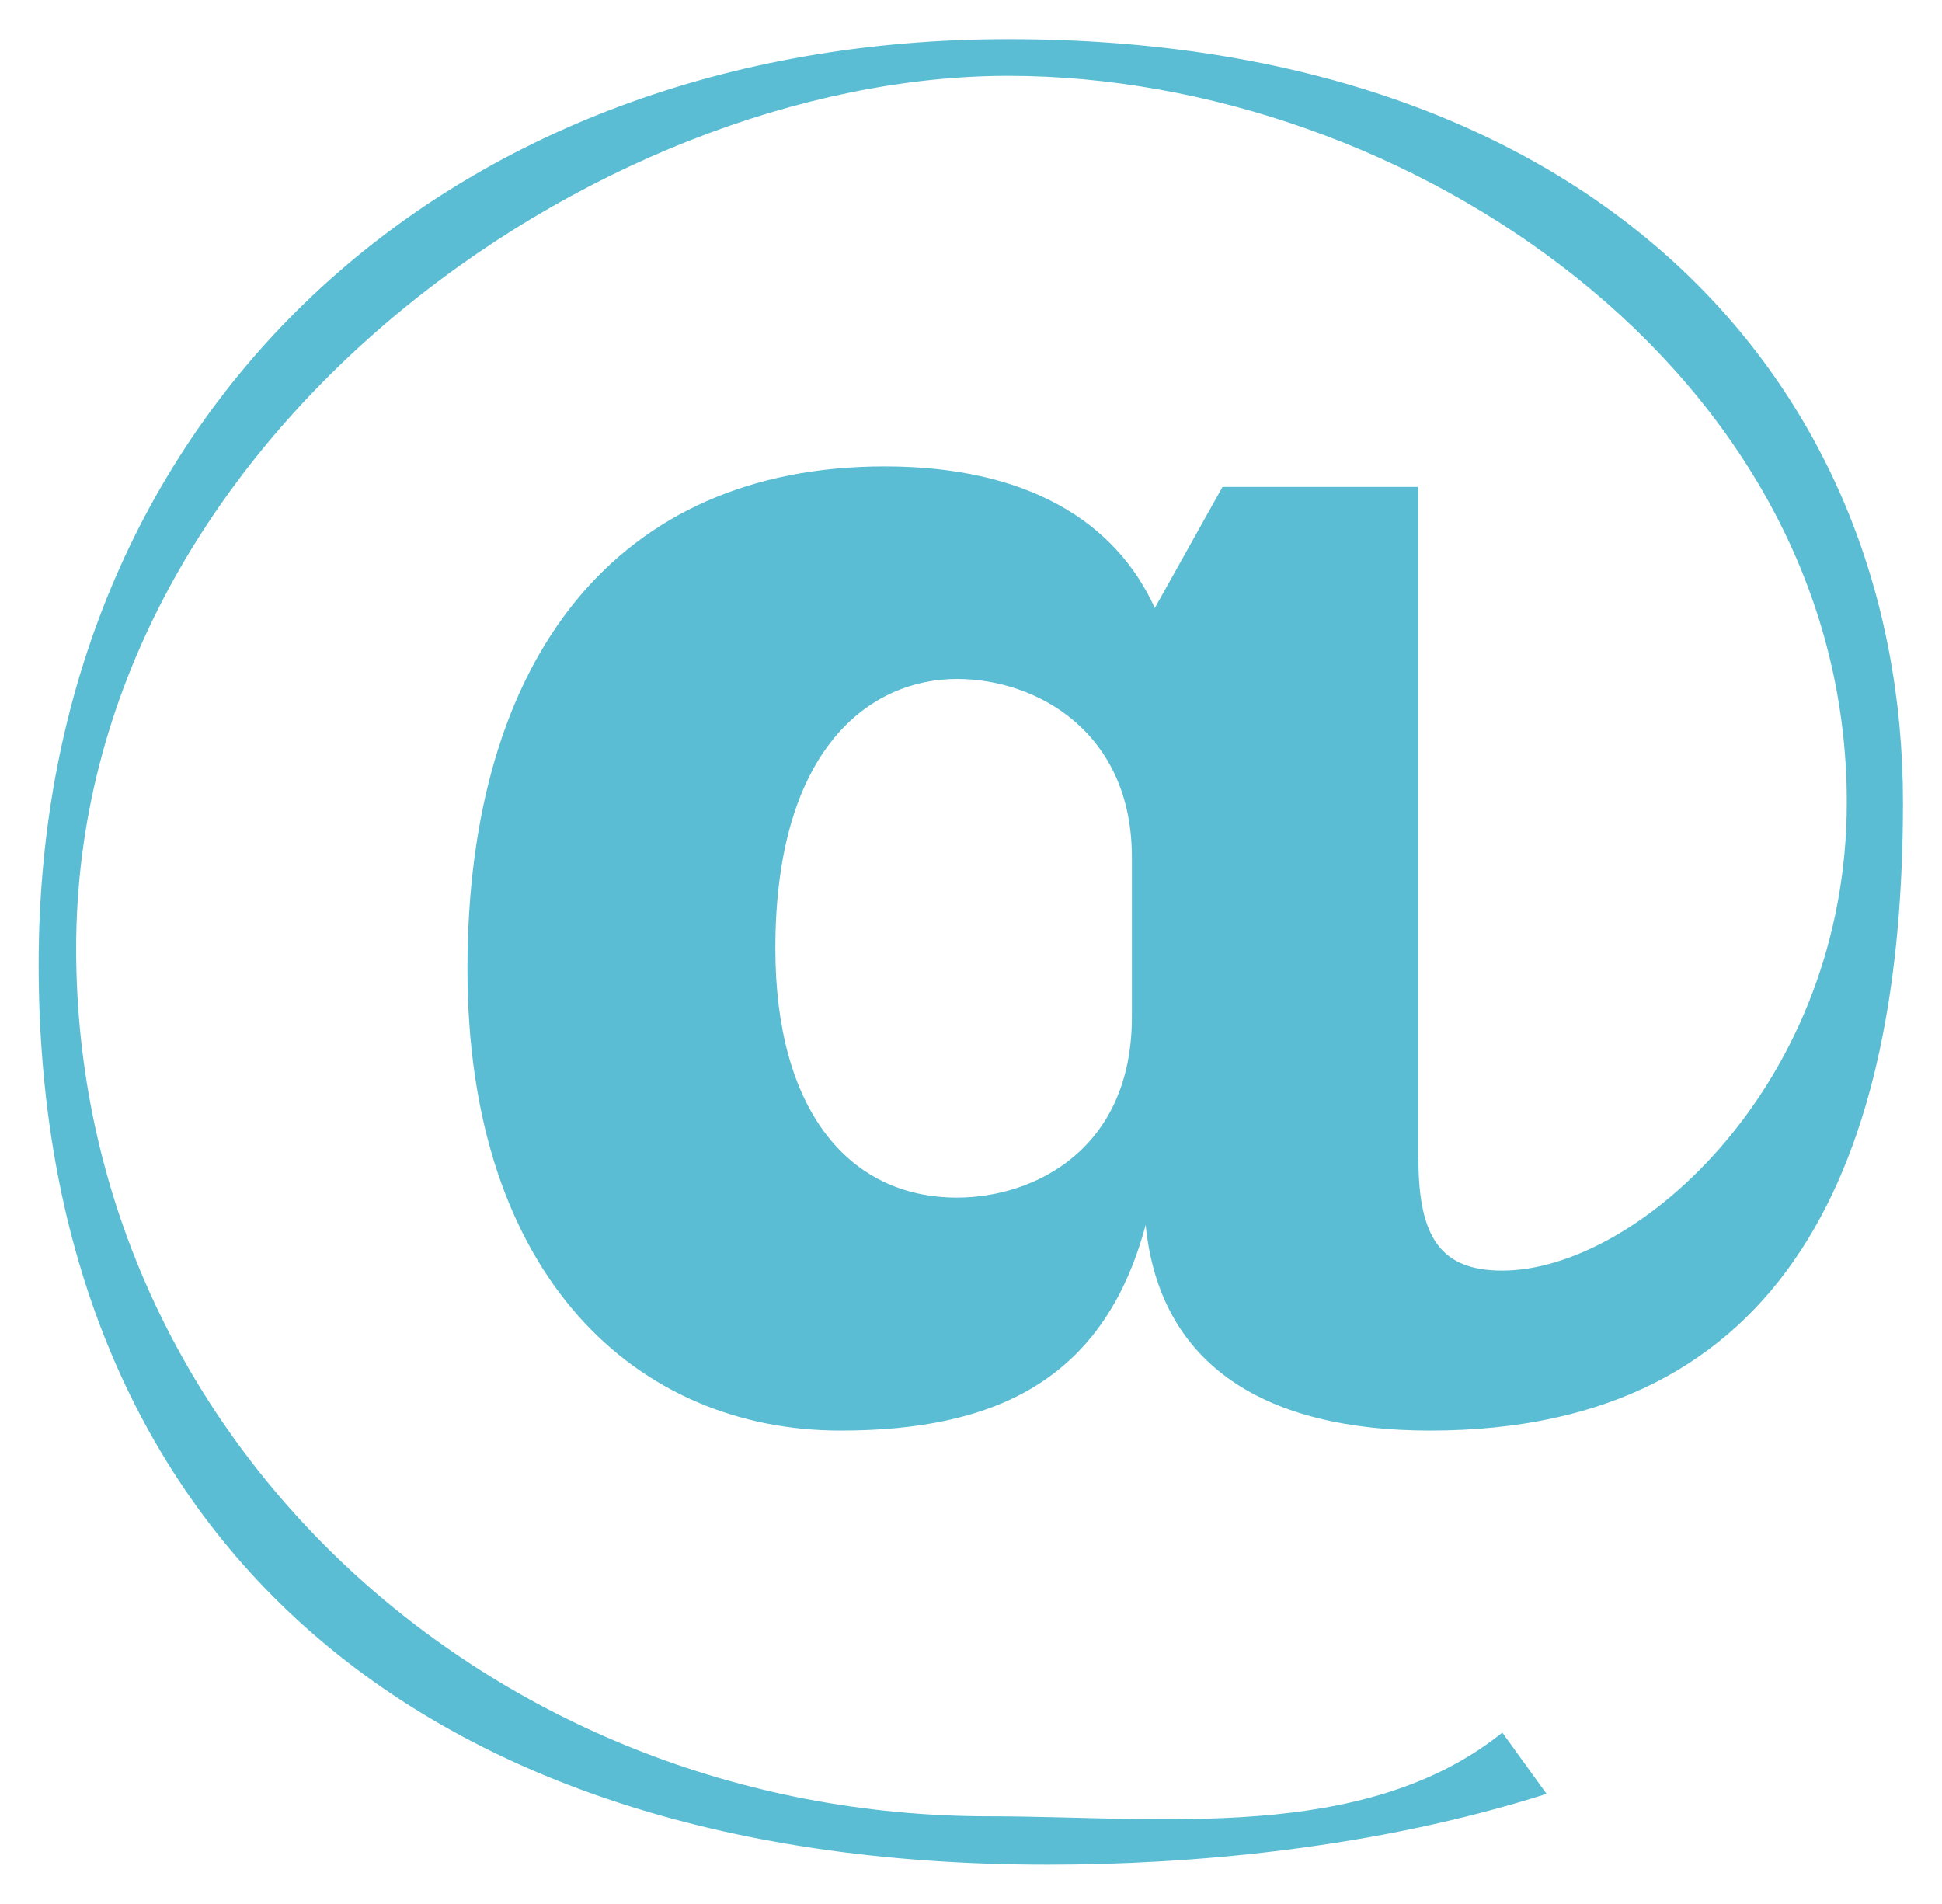
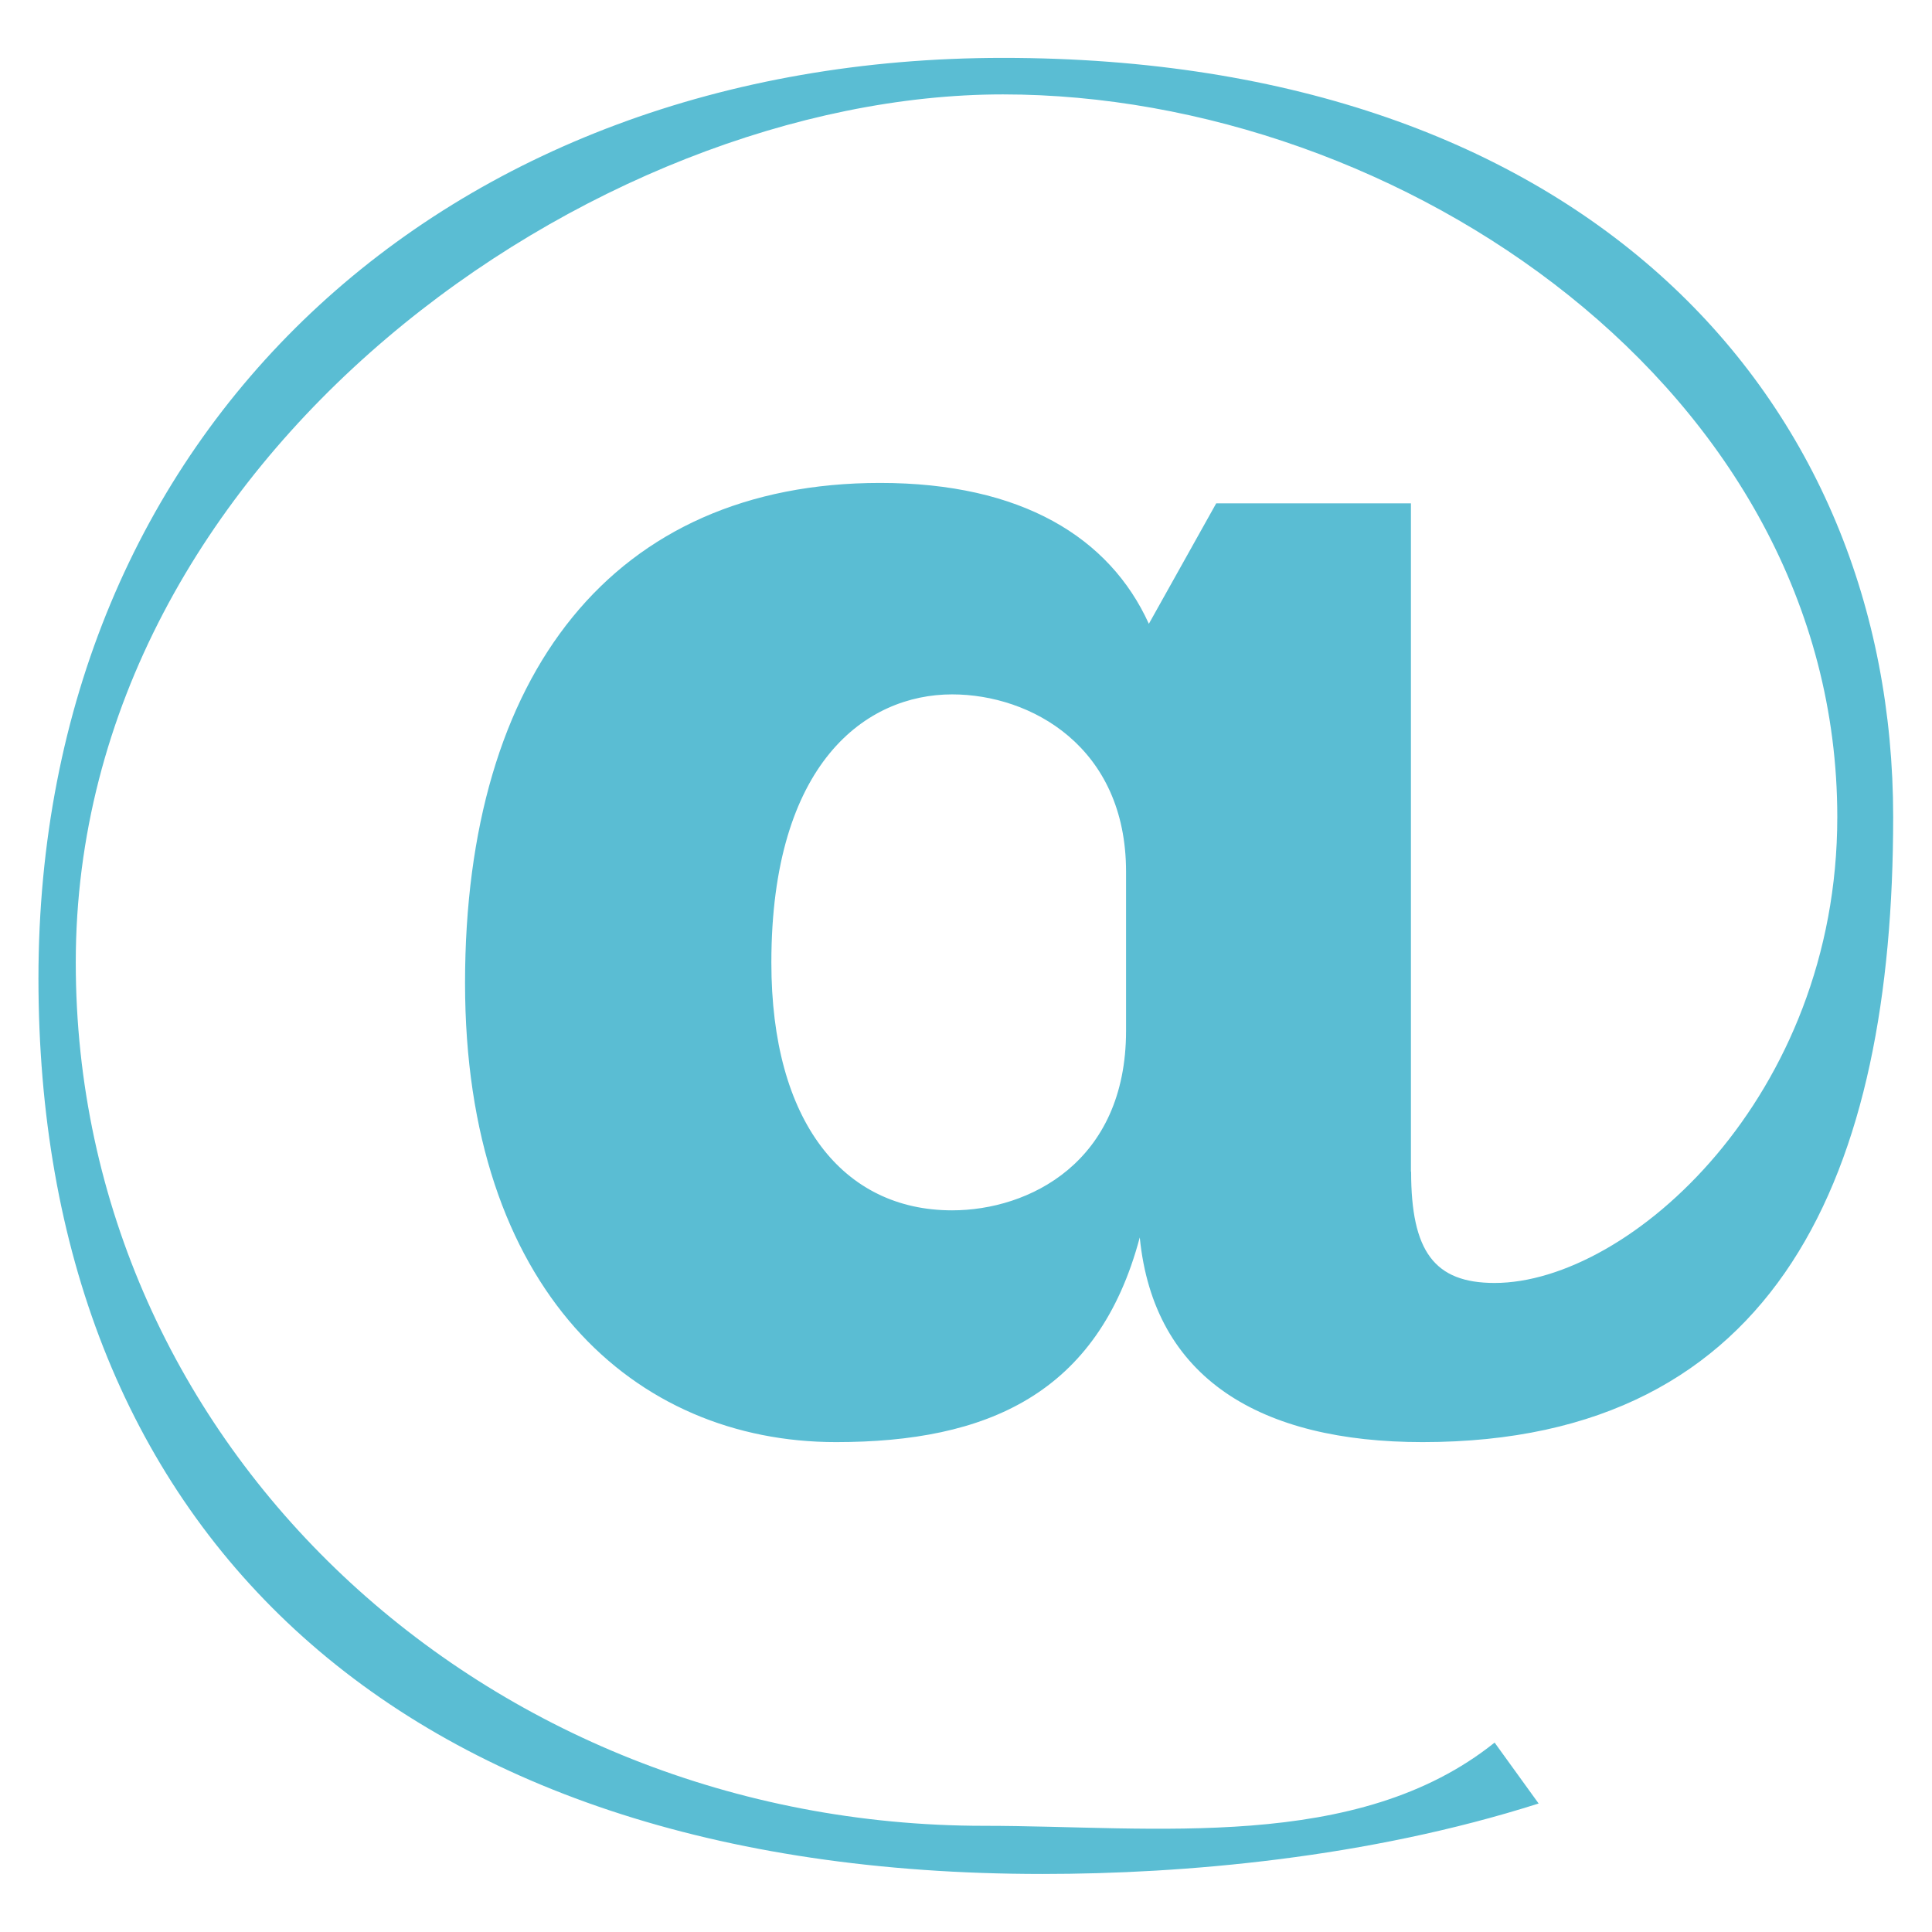
- <svg xmlns="http://www.w3.org/2000/svg" width="51" height="50" viewBox="0 0 51 50" fill="none">
+ <svg xmlns="http://www.w3.org/2000/svg" width="70" height="70" viewBox="0 0 51 50" fill="none">
  <path d="M37.25 30.43C37.25 32.53 37.86 33.367 39.454 33.367C43.006 33.367 48.5 28.448 48.5 21.067C48.5 9.787 36.944 1.992 26.477 1.992C15.708 1.992 2 11.53 2 24.91C2 37.69 12.819 47.697 25.977 47.697C30.444 47.697 35.822 48.41 39.454 45.5L40.616 47.108C36.088 48.55 31.248 48.968 27.517 48.968C10.259 48.968 1.015 39.667 1.015 25.328C1.015 10.867 11.727 1.028 26.477 1.028C41.838 1.028 49.975 10.027 49.975 21.067C49.975 30.427 46.979 37.568 37.554 37.568C33.267 37.568 30.455 35.888 30.087 32.165C28.986 36.305 26.048 37.568 22.068 37.568C16.743 37.568 12.276 33.545 12.276 25.448C12.276 17.288 16.195 12.248 23.233 12.248C26.966 12.248 29.292 13.688 30.327 15.967L32.105 12.787H37.245V30.43H37.25ZM29.725 22.51C29.725 19.212 27.214 17.83 25.133 17.83C22.868 17.83 20.362 19.628 20.362 24.91C20.362 29.11 22.259 31.45 25.133 31.45C27.152 31.45 29.725 30.19 29.725 26.71V22.51Z" fill="#39B0CA" fill-opacity="0.83" />
</svg>
